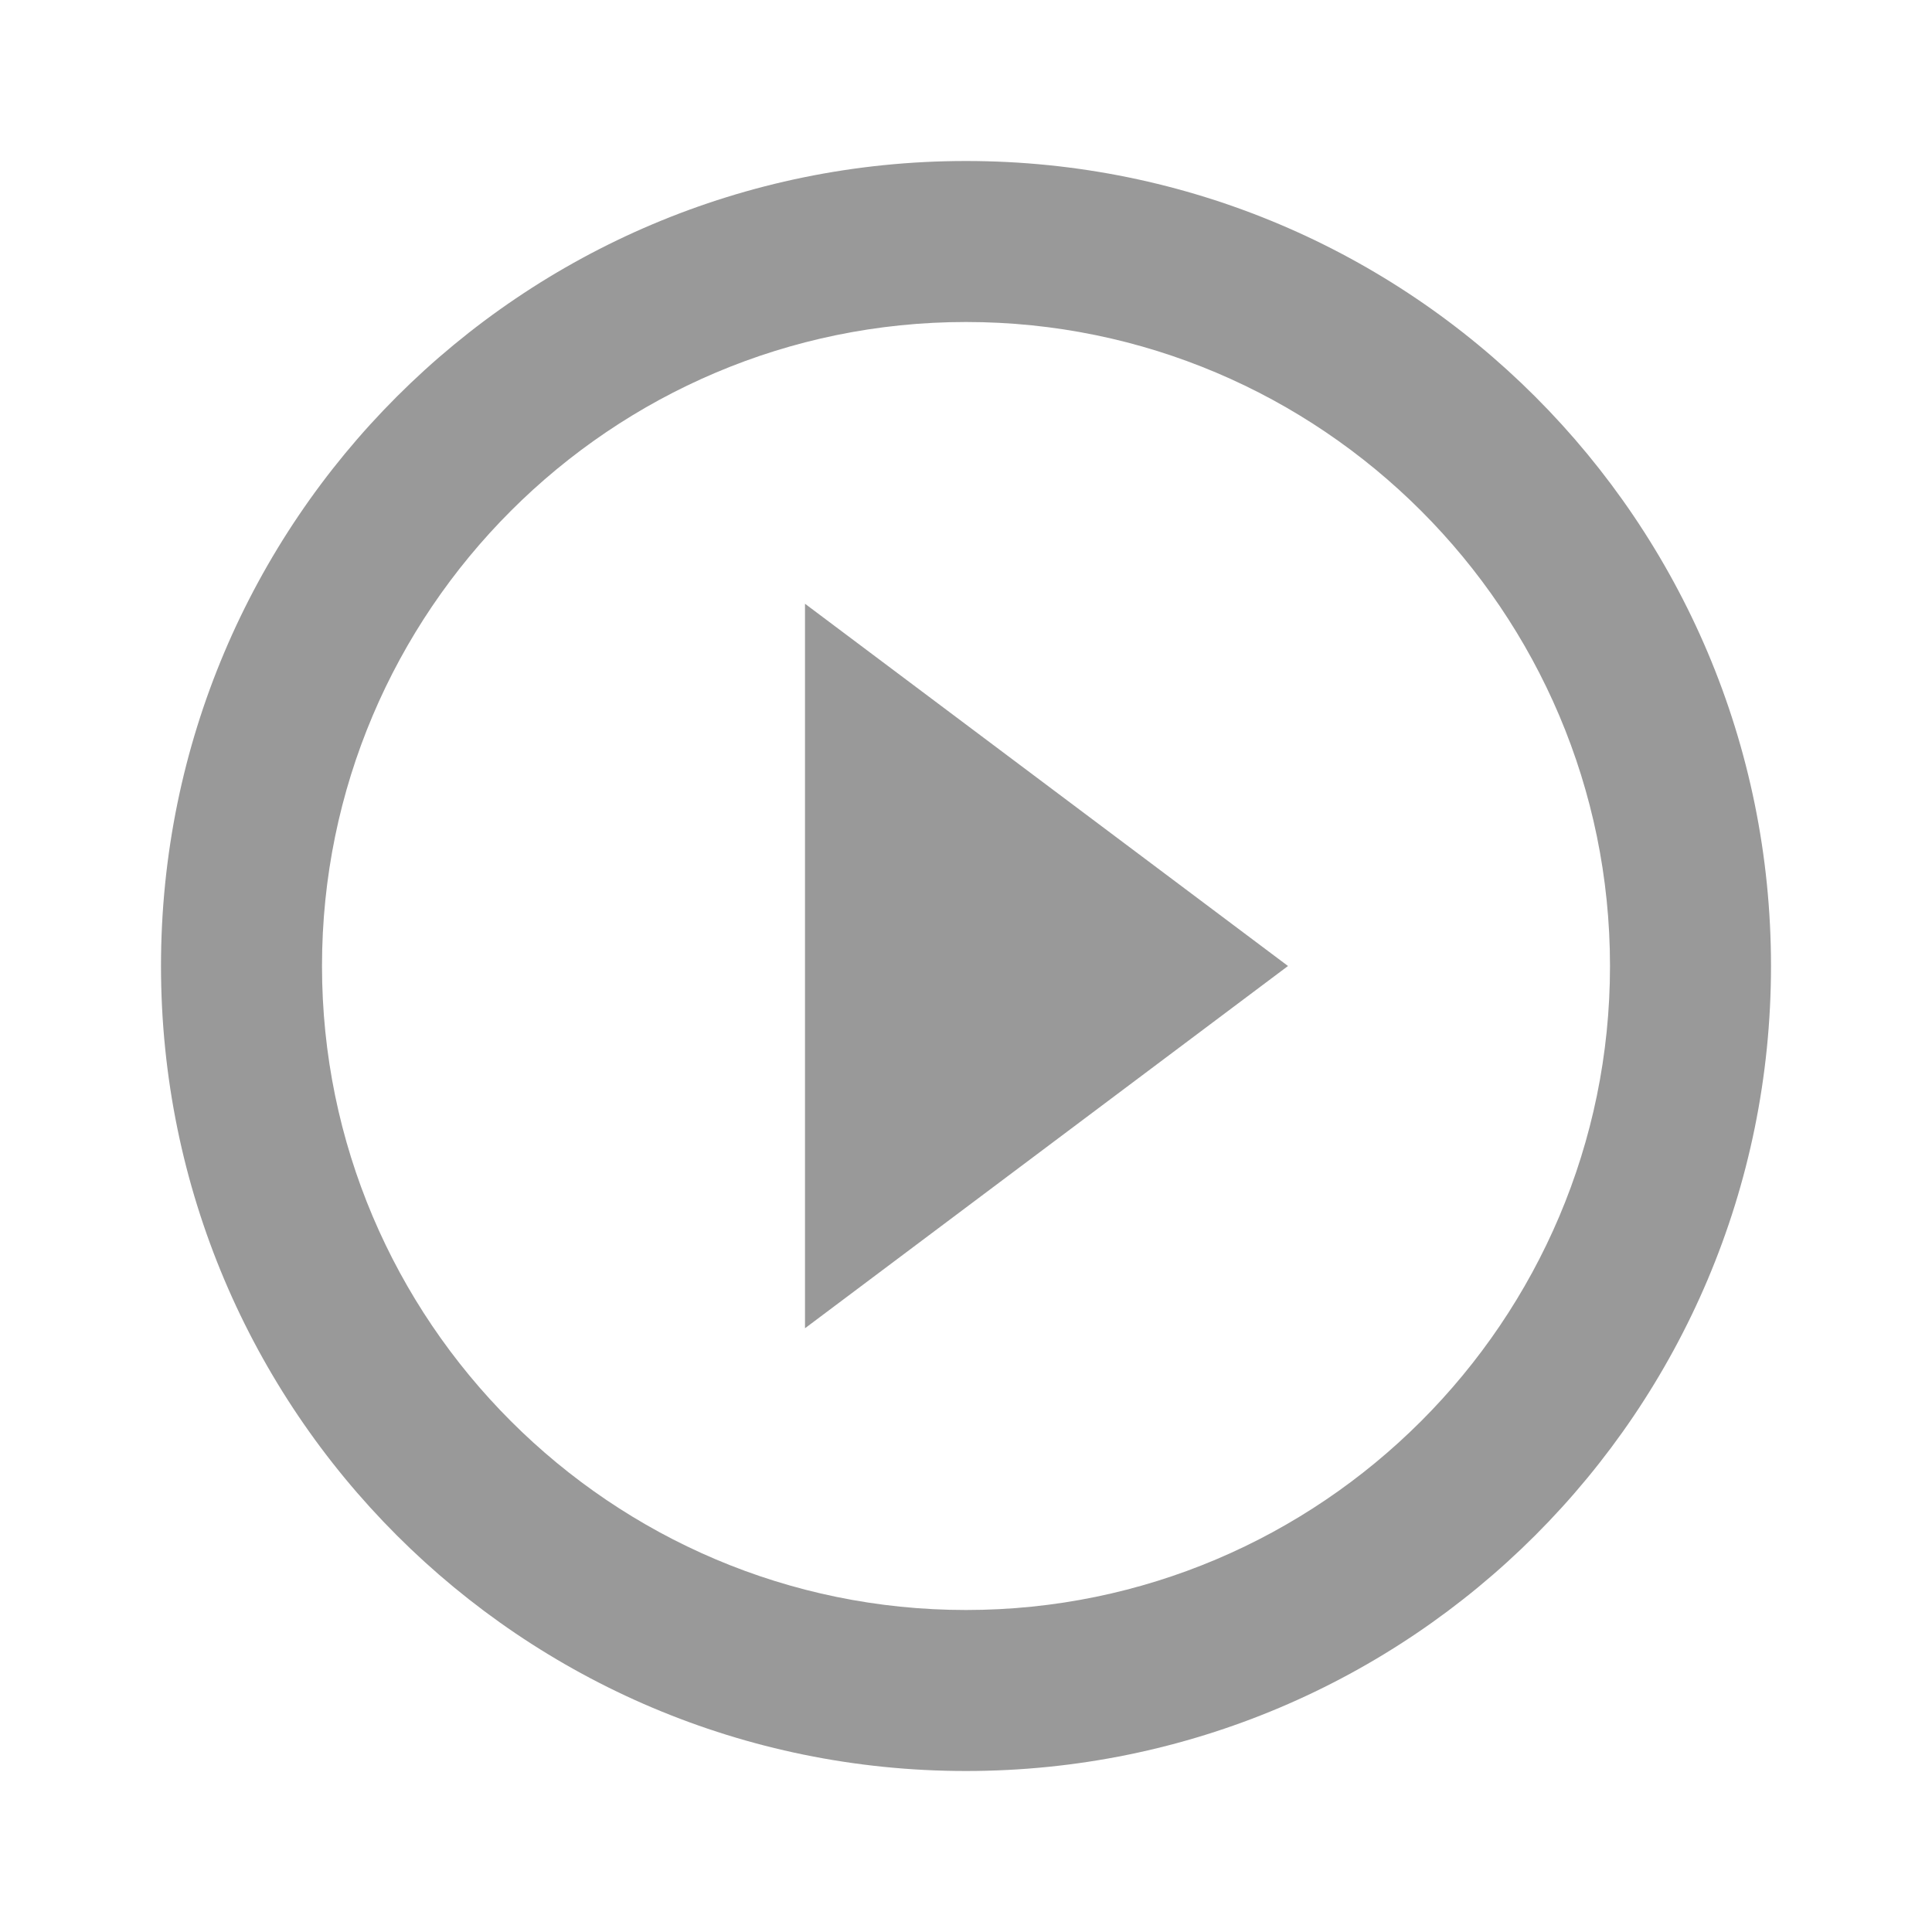
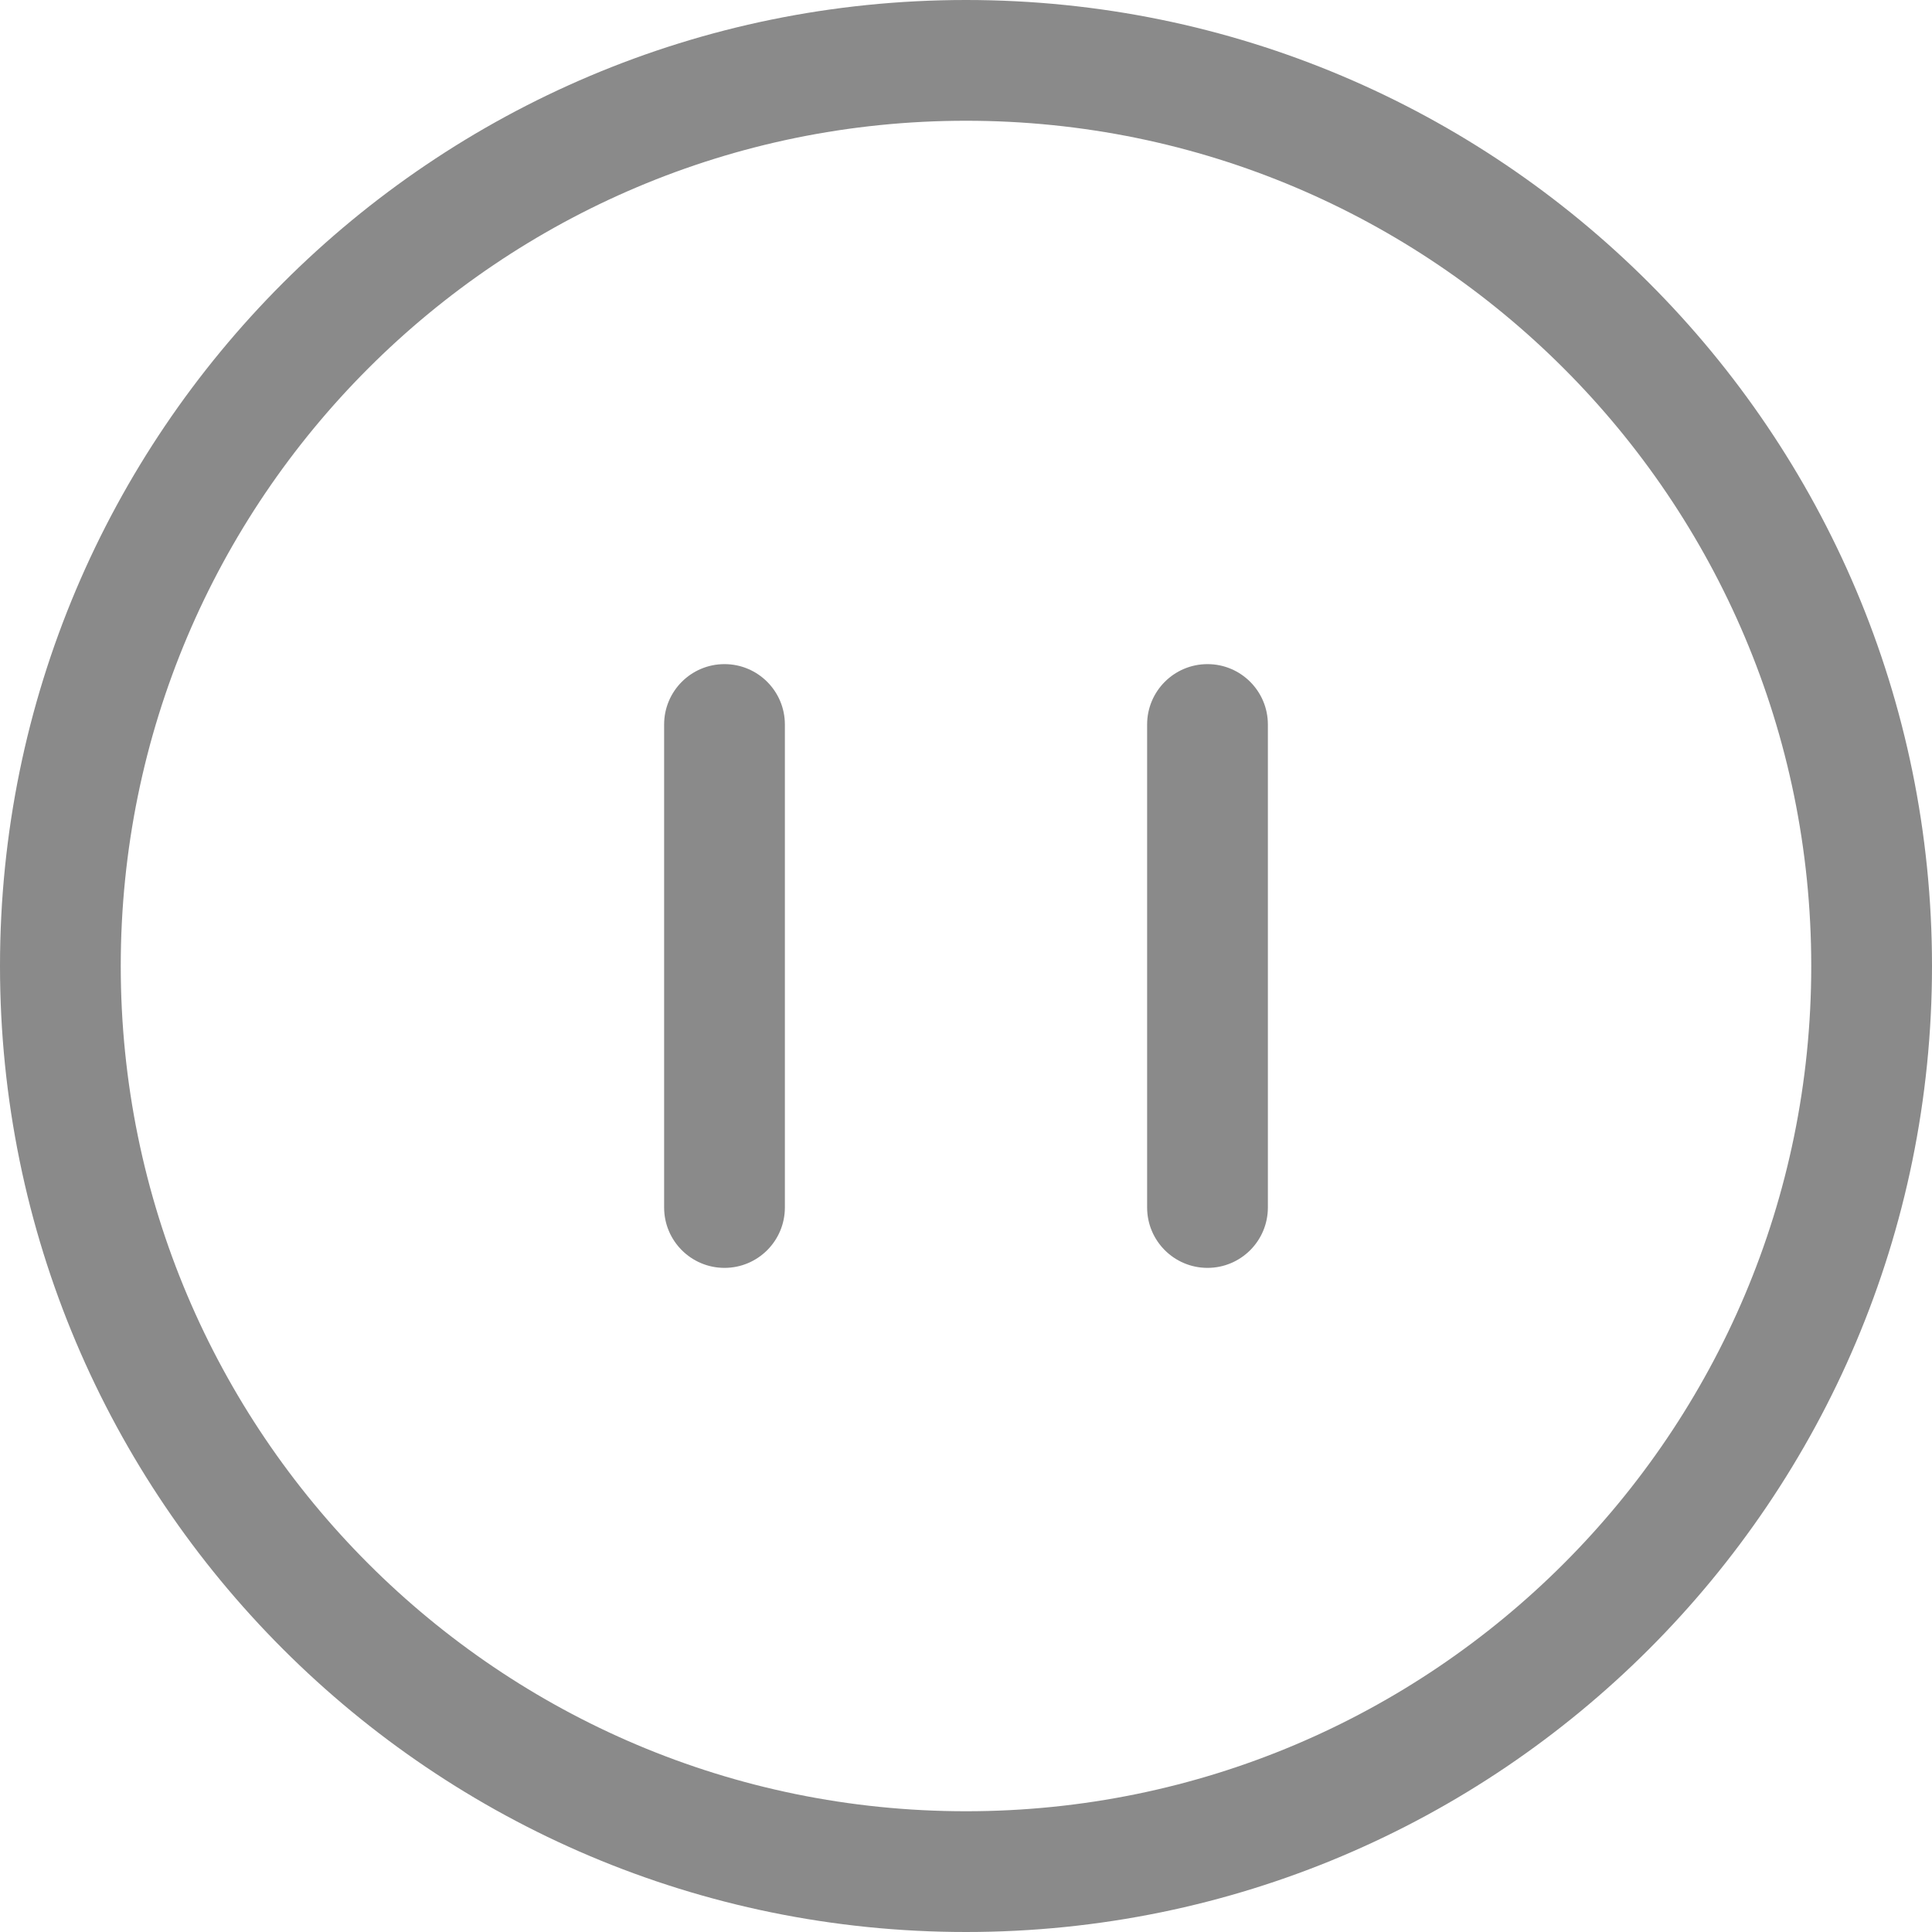
- <svg xmlns="http://www.w3.org/2000/svg" width="256" height="256" viewBox="0 0 48 48" fill="rgba(153, 153, 153, 1)">
-   <path d="M0 0h48v48H0z" fill="none" />
-   <path d="M20 33l12-9-12-9v18zm4-29C12.95 4 4 12.95 4 24s8.95 20 20 20 20-8.95 20-20S35.05 4 24 4zm0 36c-8.82 0-16-7.18-16-16S15.18 8 24 8s16 7.18 16 16-7.18 16-16 16z" />
+ <svg xmlns="http://www.w3.org/2000/svg" class="icon" width="200px" height="200.00px" viewBox="0 0 1024 1024" version="1.1">
+   <path fill="#8a8a8a" d="M512 960a448 448 0 1 0 0-896 448 448 0 0 0 0 896z m0 64A512 512 0 1 1 512 0a512 512 0 0 1 0 1024zM672 640a32 32 0 0 1-64 0V384a32 32 0 0 1 64 0v256z m-256 0a32 32 0 0 1-64 0V384a32 32 0 1 1 64 0v256z" />
</svg>
